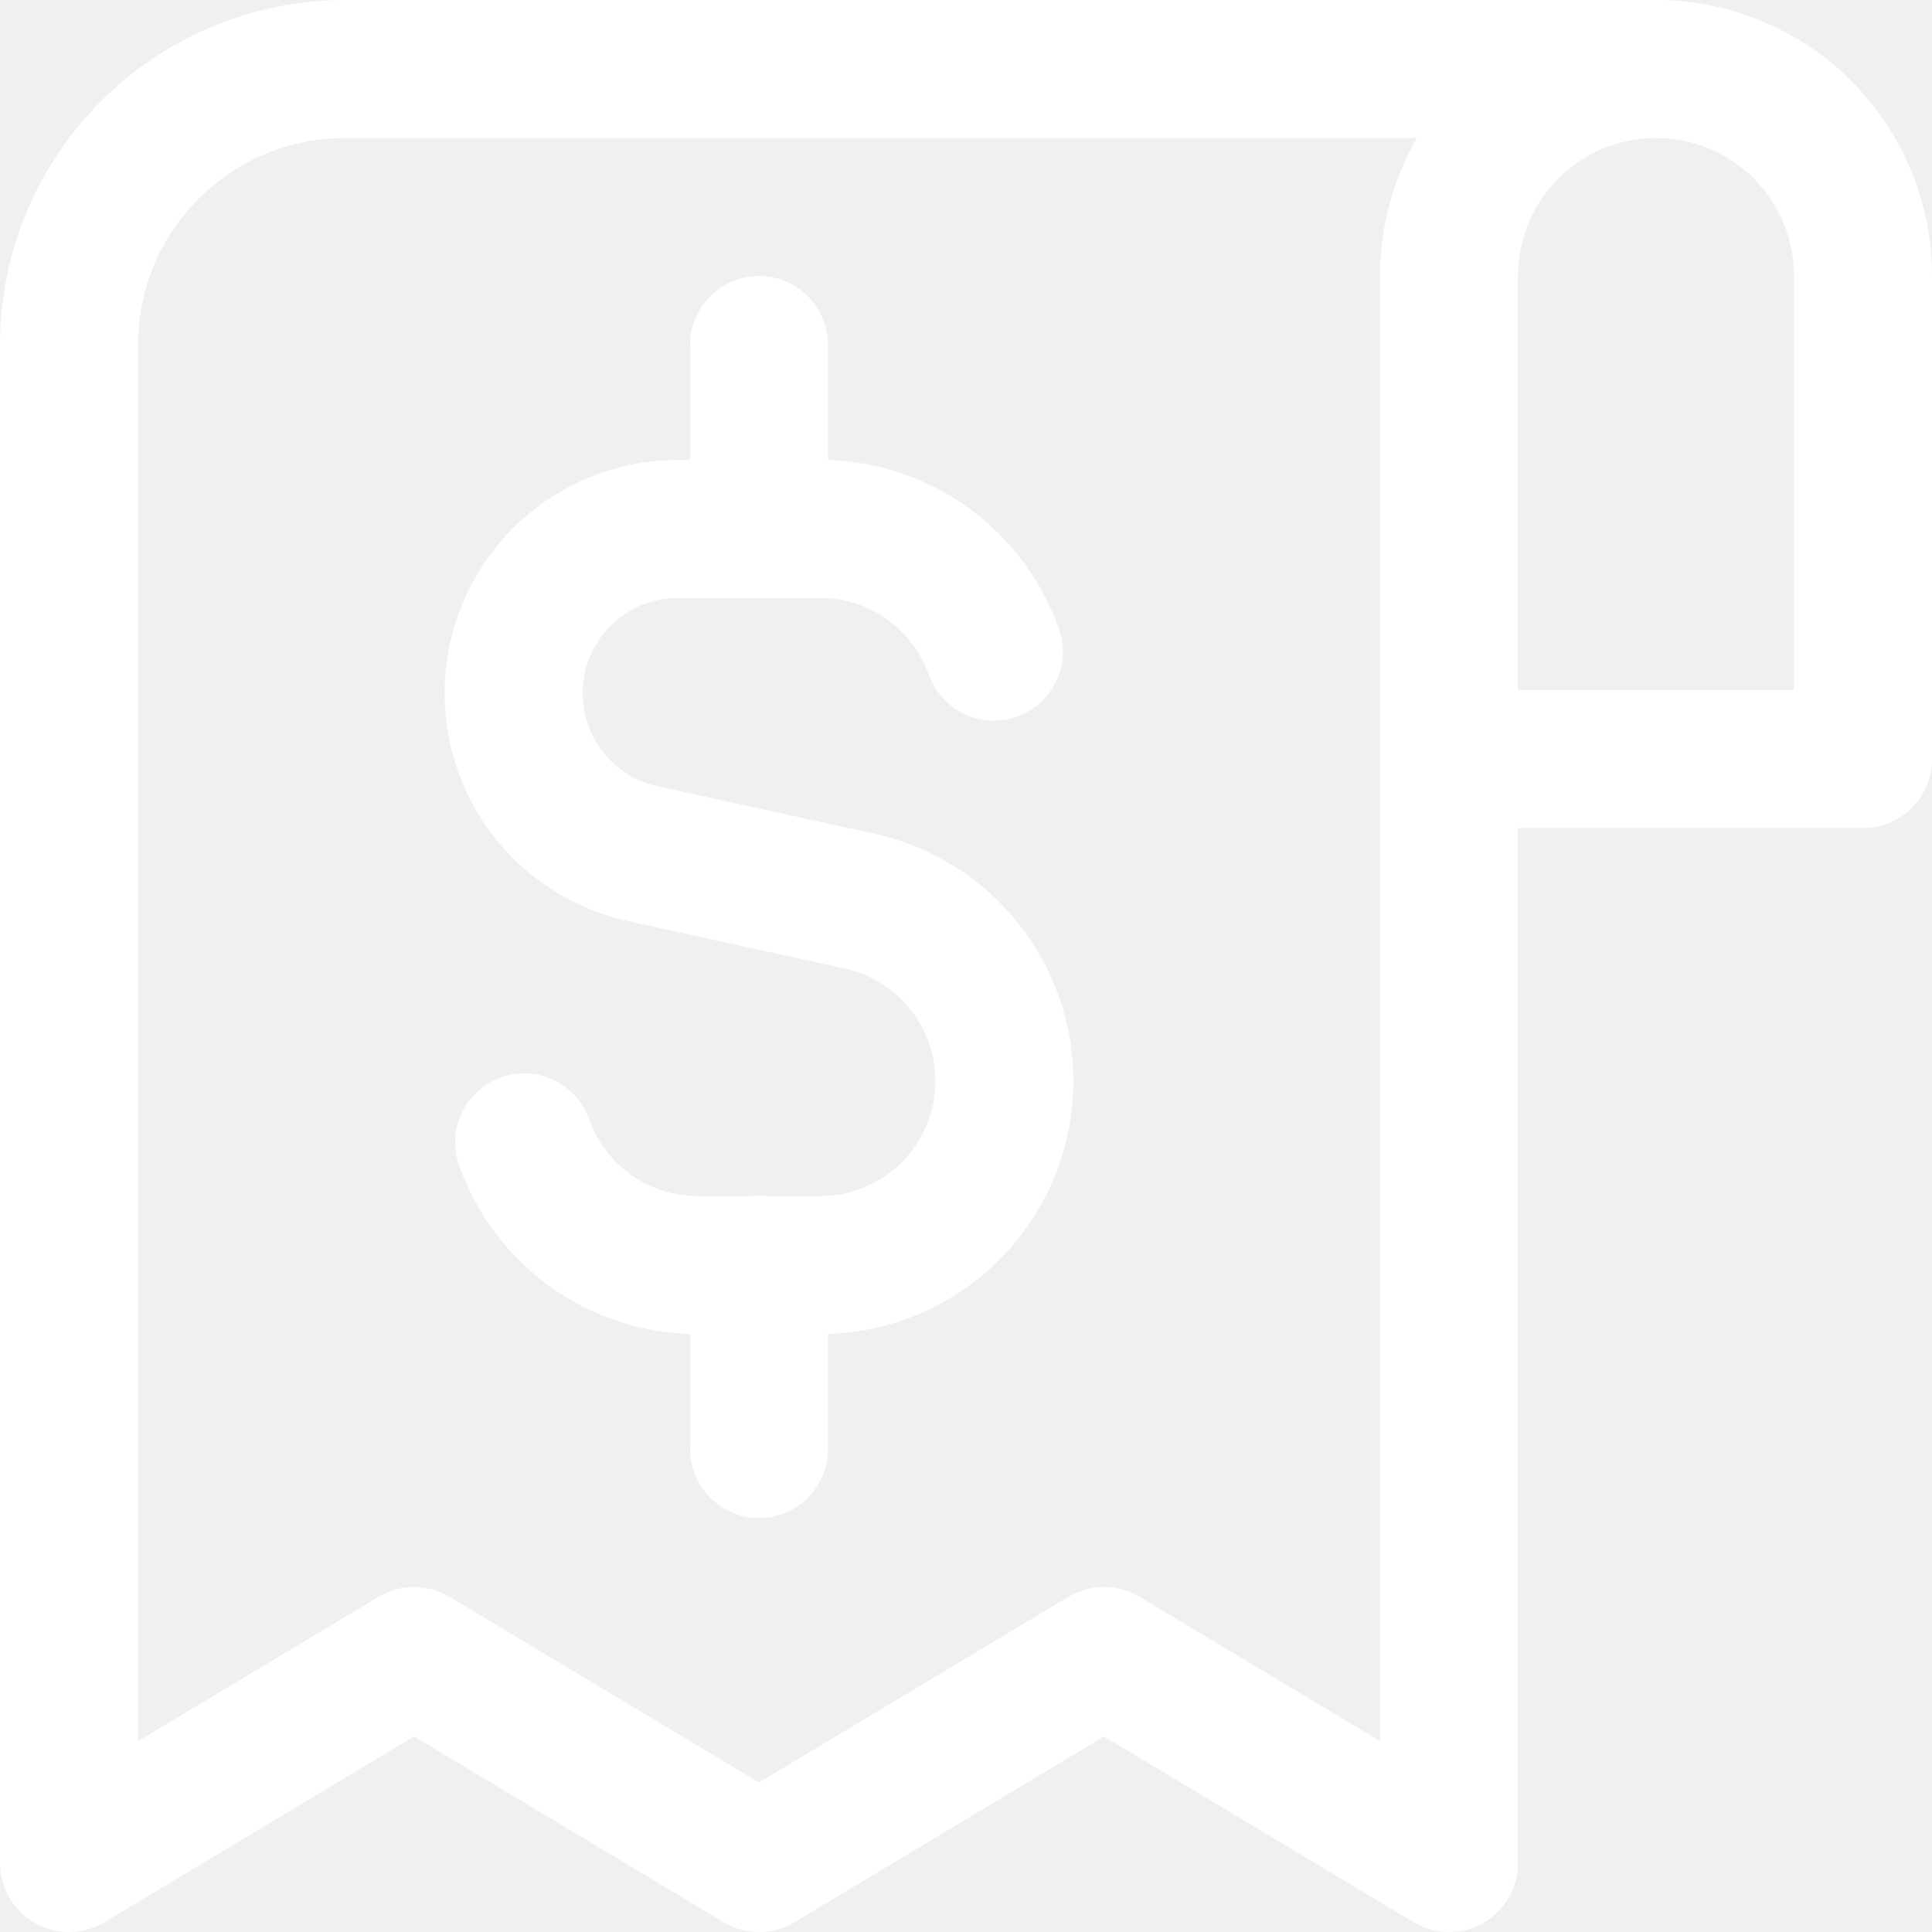
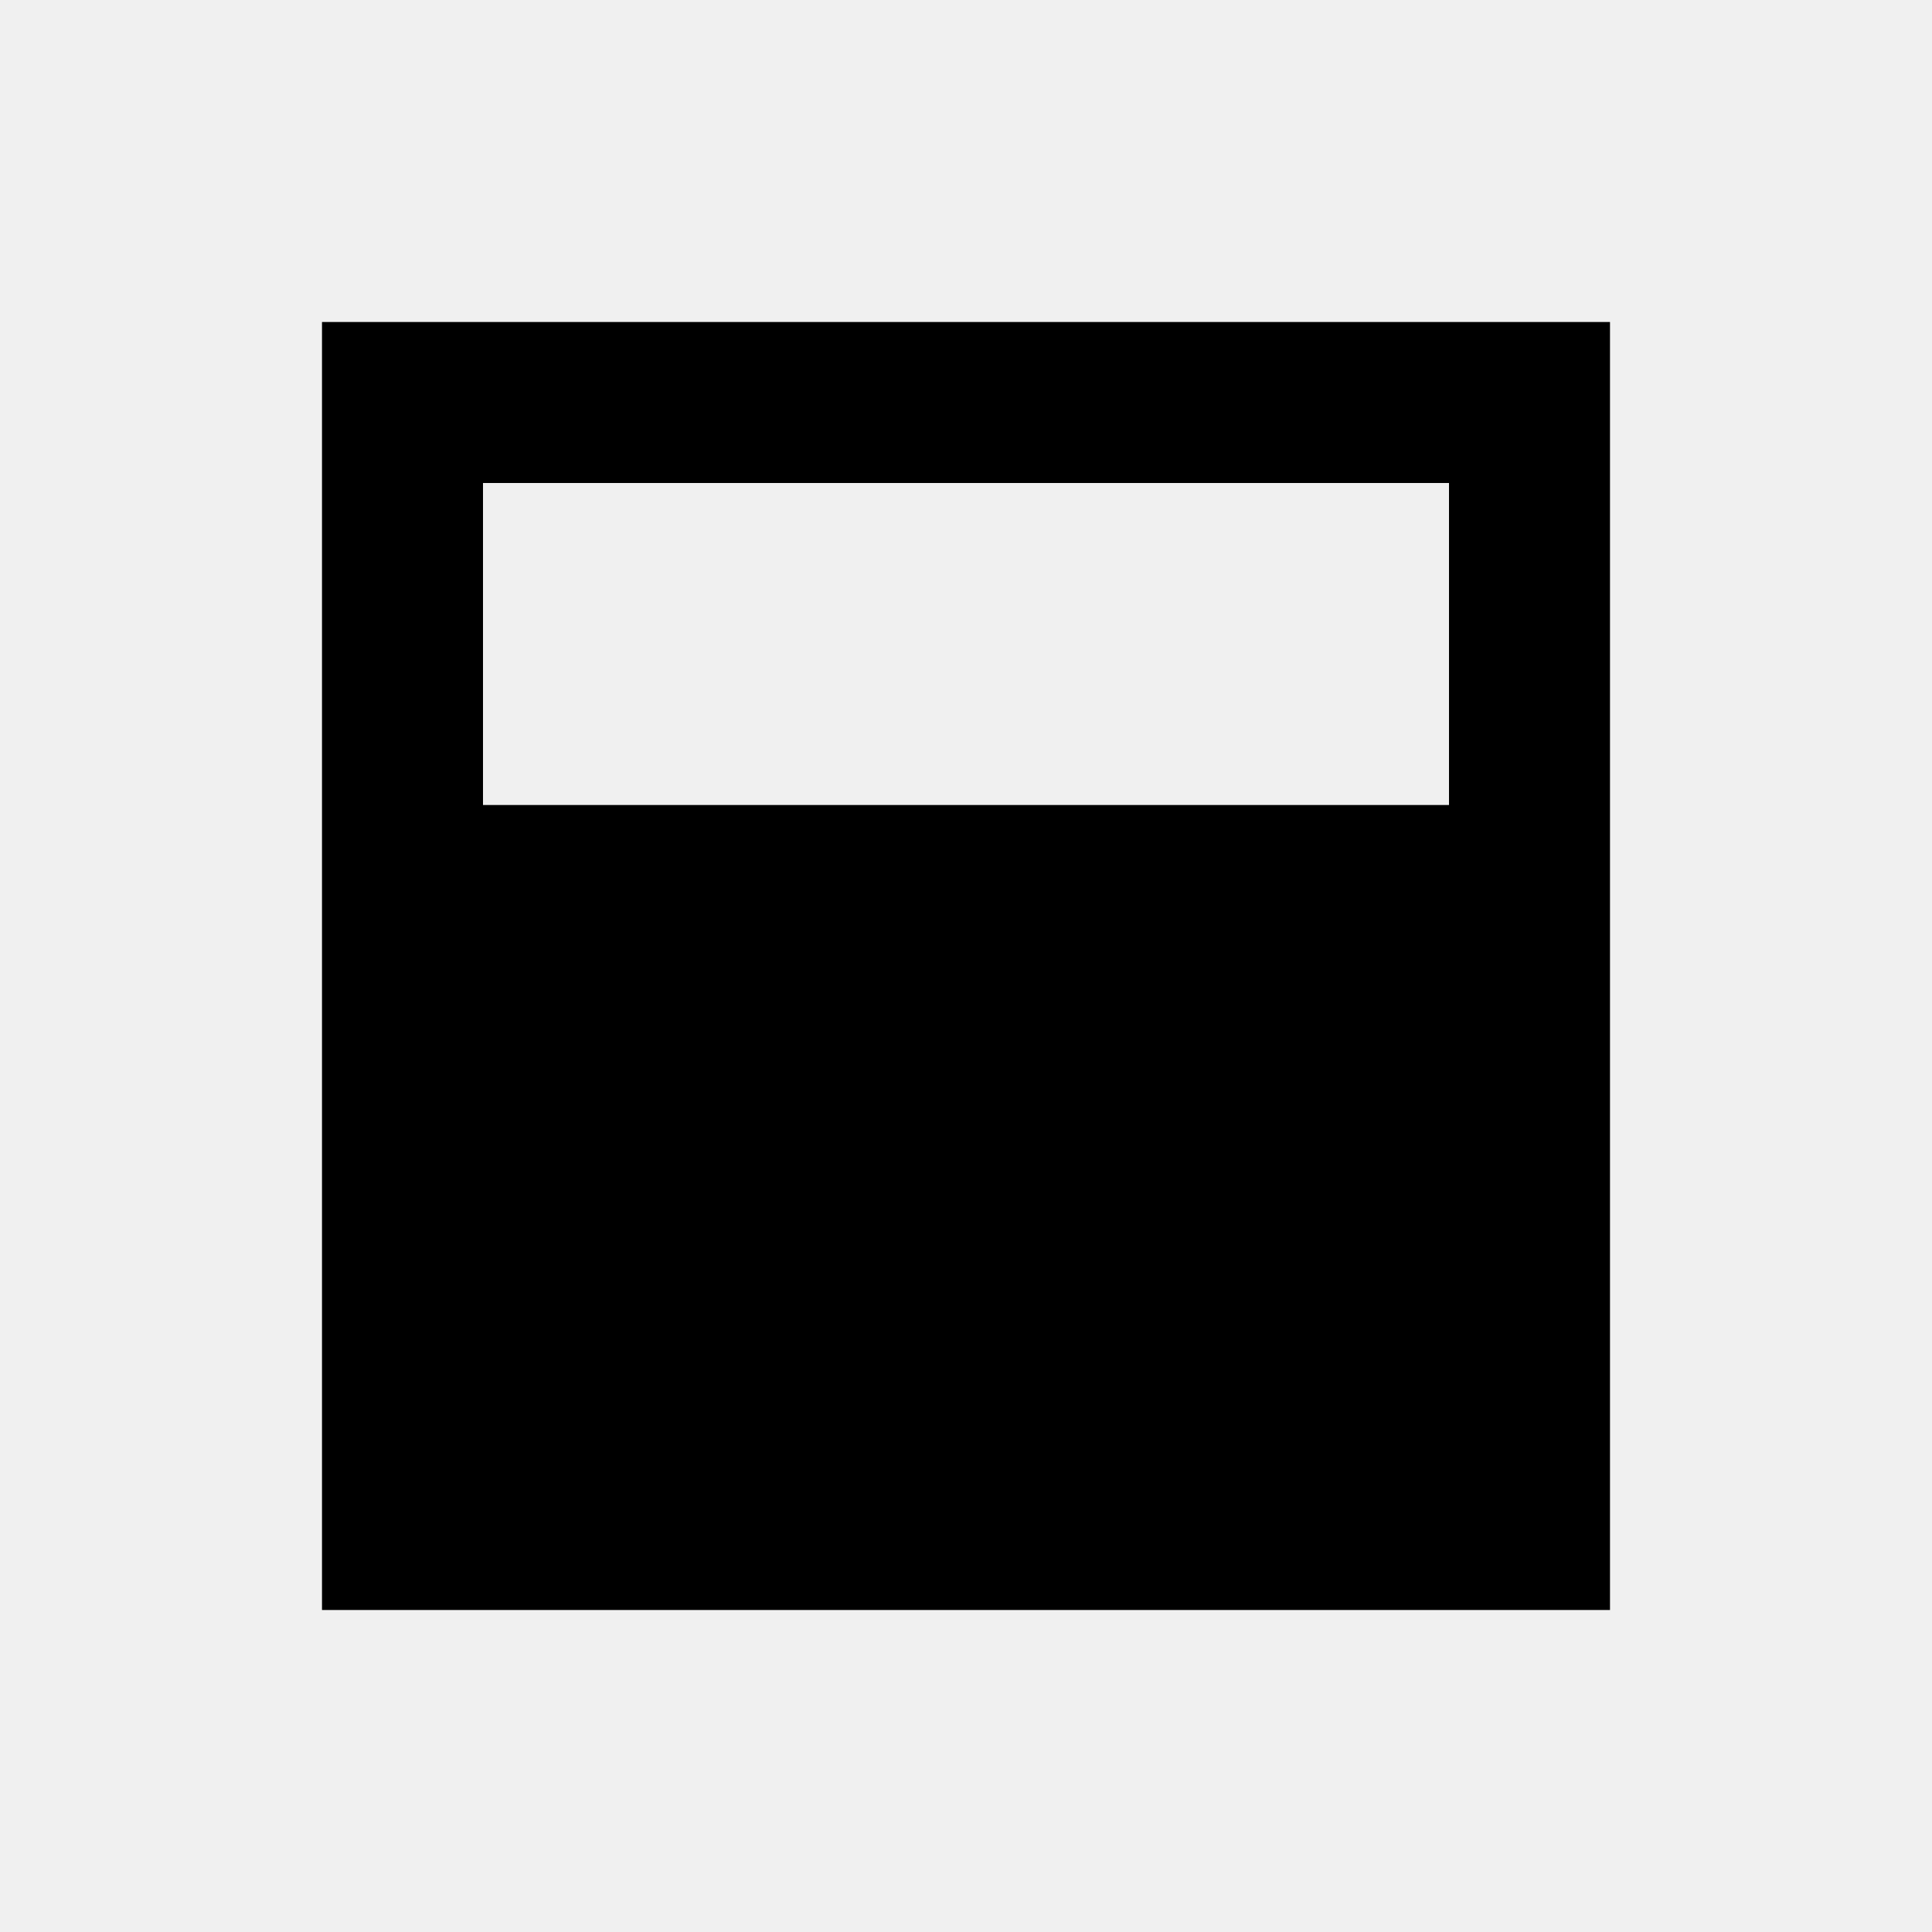
- <svg xmlns="http://www.w3.org/2000/svg" width="14" height="14" viewBox="0 0 14 14" fill="none">
-   <g clip-path="url(#clip0_1222_46875)">
-     <path d="M7.202 4.722C7.143 4.557 7.053 4.406 6.938 4.278C6.694 4.005 6.339 3.833 5.944 3.833H4.912C4.255 3.833 3.722 4.366 3.722 5.024C3.722 5.583 4.112 6.067 4.658 6.186L6.229 6.53C6.841 6.664 7.278 7.206 7.278 7.833C7.278 8.569 6.681 9.167 5.944 9.167H5.056C4.475 9.167 3.981 8.796 3.798 8.278" stroke="white" stroke-linecap="round" stroke-linejoin="round" />
-     <path d="M5.5 3.833V2.5" stroke="white" stroke-linecap="round" stroke-linejoin="round" />
-     <path d="M5.5 10.5V9.167" stroke="white" stroke-linecap="round" stroke-linejoin="round" />
-     <path d="M12 0.5H2.5C1.97 0.5 1.461 0.711 1.086 1.086C0.711 1.461 0.5 1.97 0.5 2.5V13.5L3 12L5.5 13.5L8 12L10.5 13.5V2C10.5 1.602 10.658 1.221 10.939 0.939C11.221 0.658 11.602 0.5 12 0.5ZM12 0.5C12.398 0.5 12.779 0.658 13.061 0.939C13.342 1.221 13.5 1.602 13.5 2V5.5H10.5" stroke="white" stroke-linecap="round" stroke-linejoin="round" />
-   </g>
-   <defs>
-     <clipPath id="clip0_1222_46875">
-       <rect width="14" height="14" fill="white" />
-     </clipPath>
-   </defs>
+ <svg xmlns="http://www.w3.org/2000/svg" width="24" height="24" viewBox="0 0 24 24" fill="none">
+   <path d="M4 4H20V20H4V4ZM6 6V10H18V6H6ZM8 12H10V14H8V12ZM12 12H14V14H12V12ZM16 12H18V14H16V12ZM8 16H16V18H8V16Z" fill="#000000" />
</svg>
